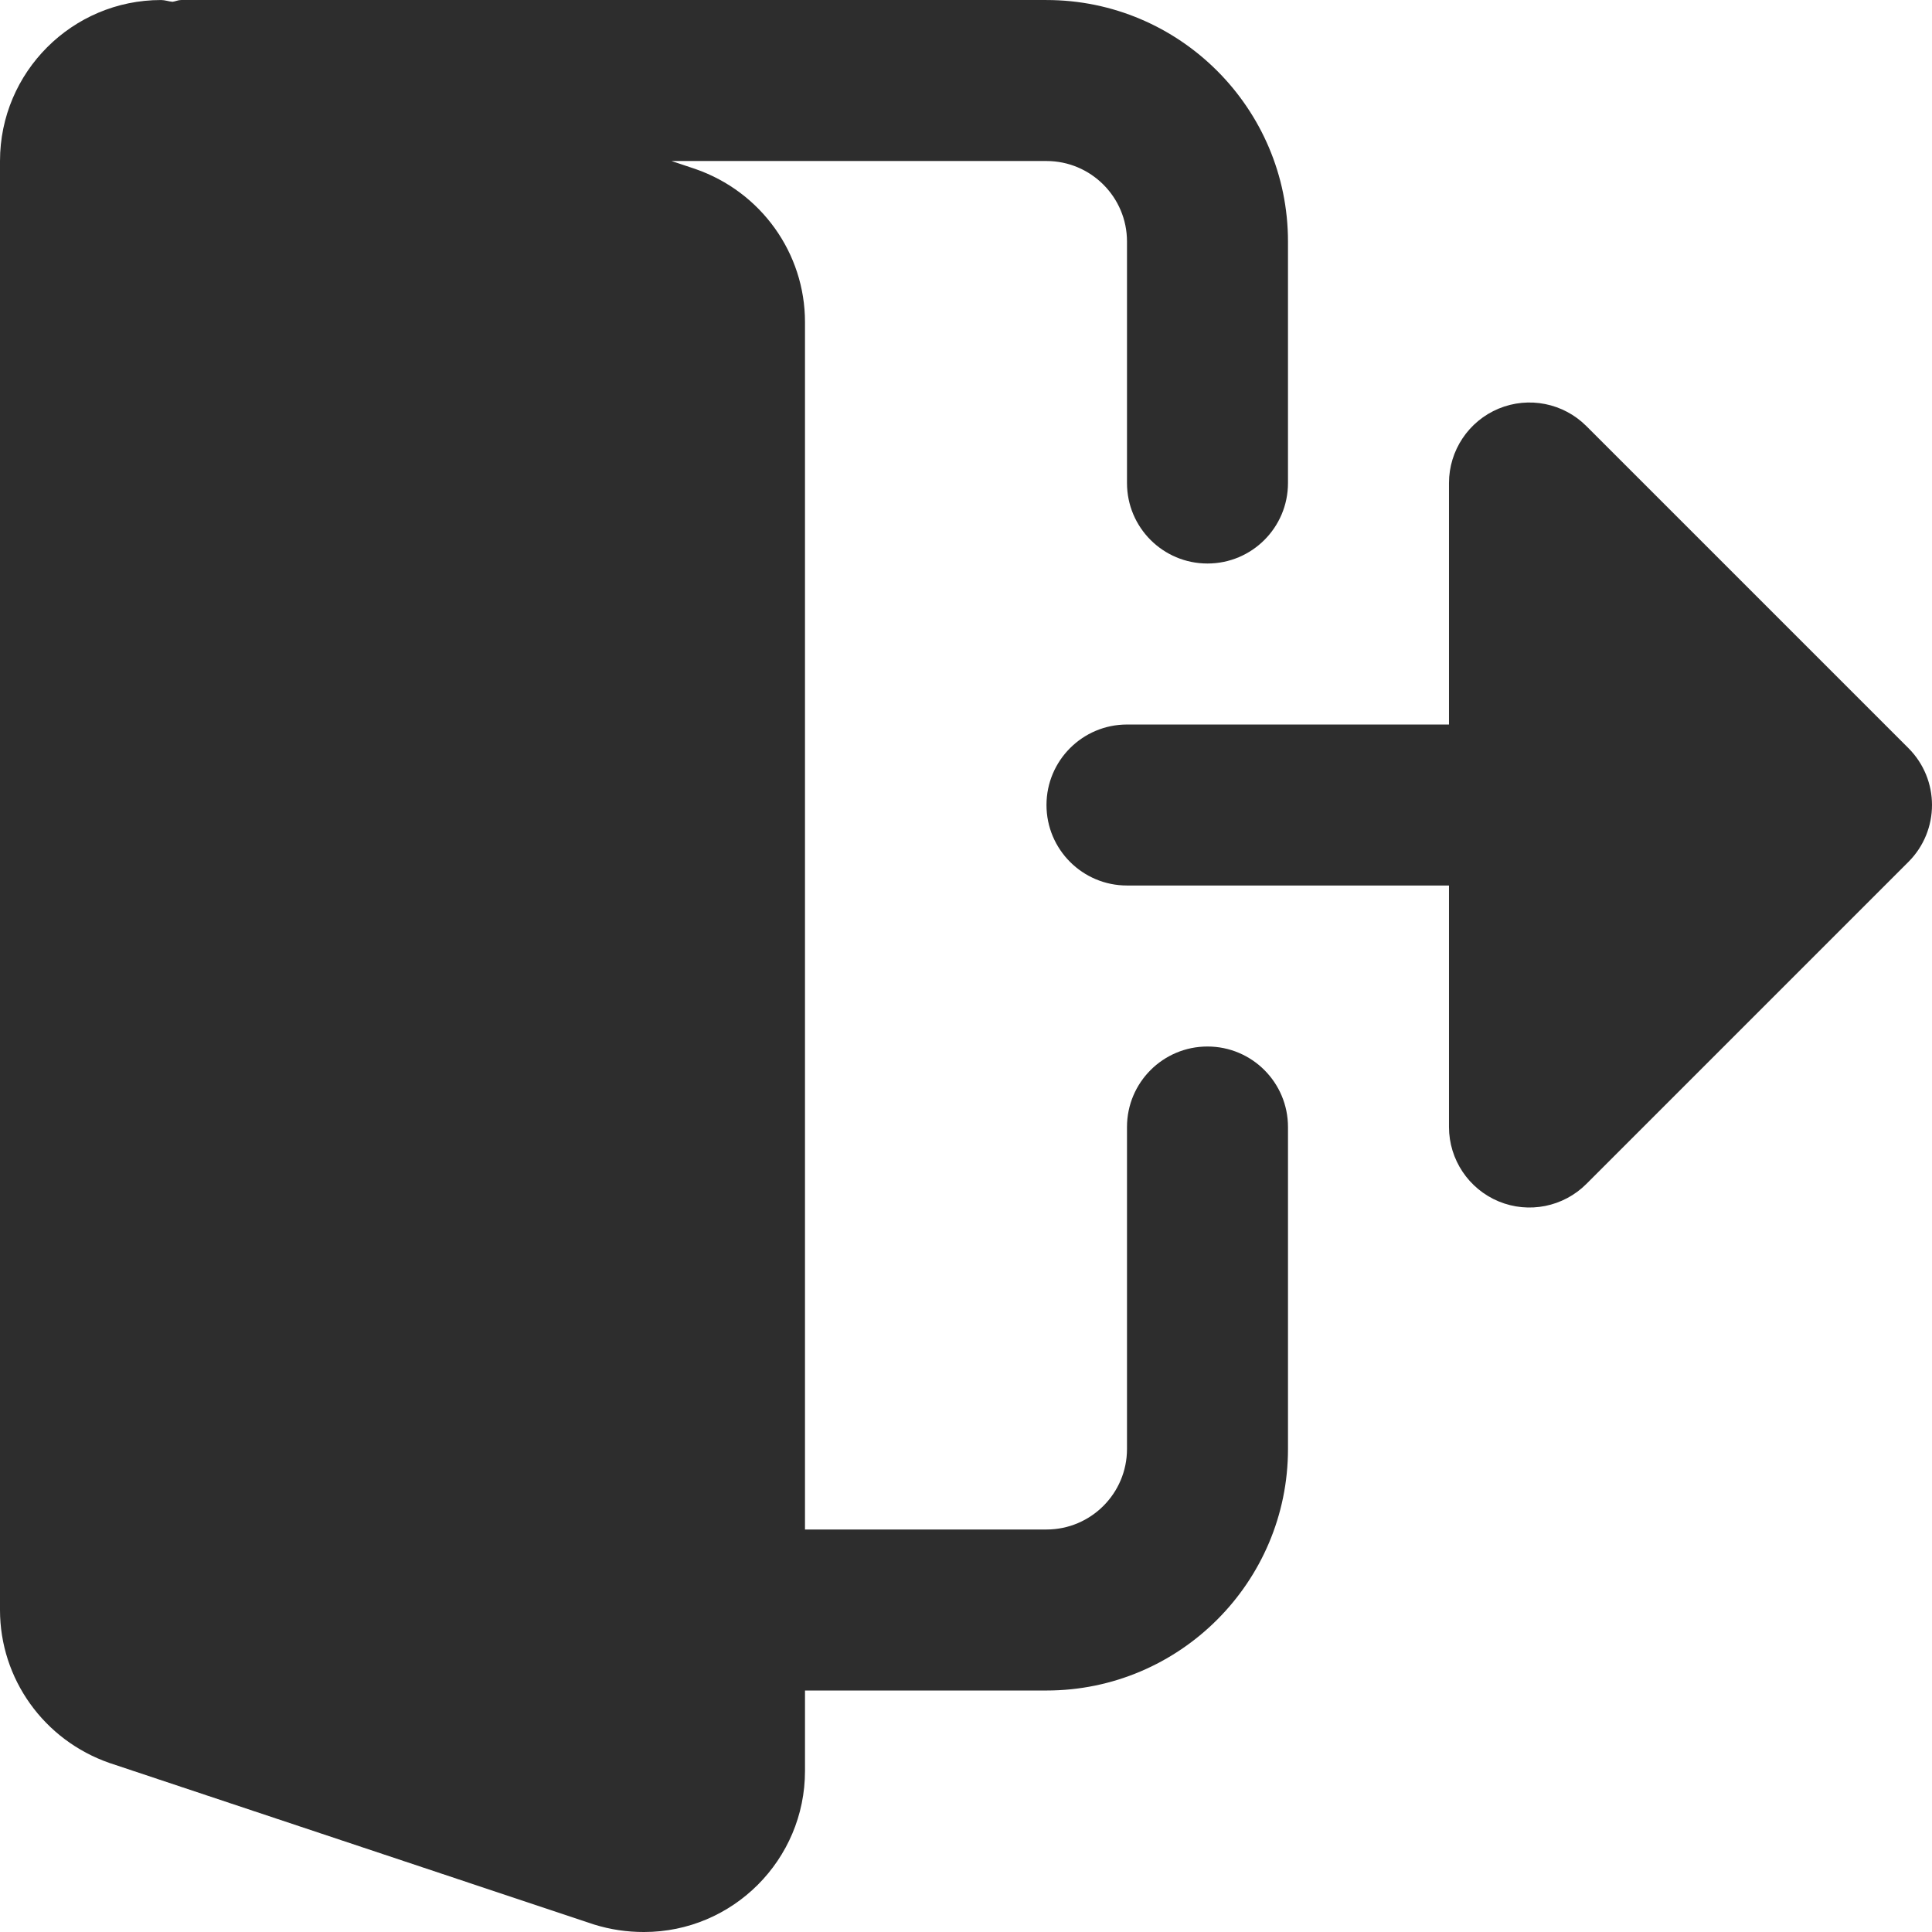
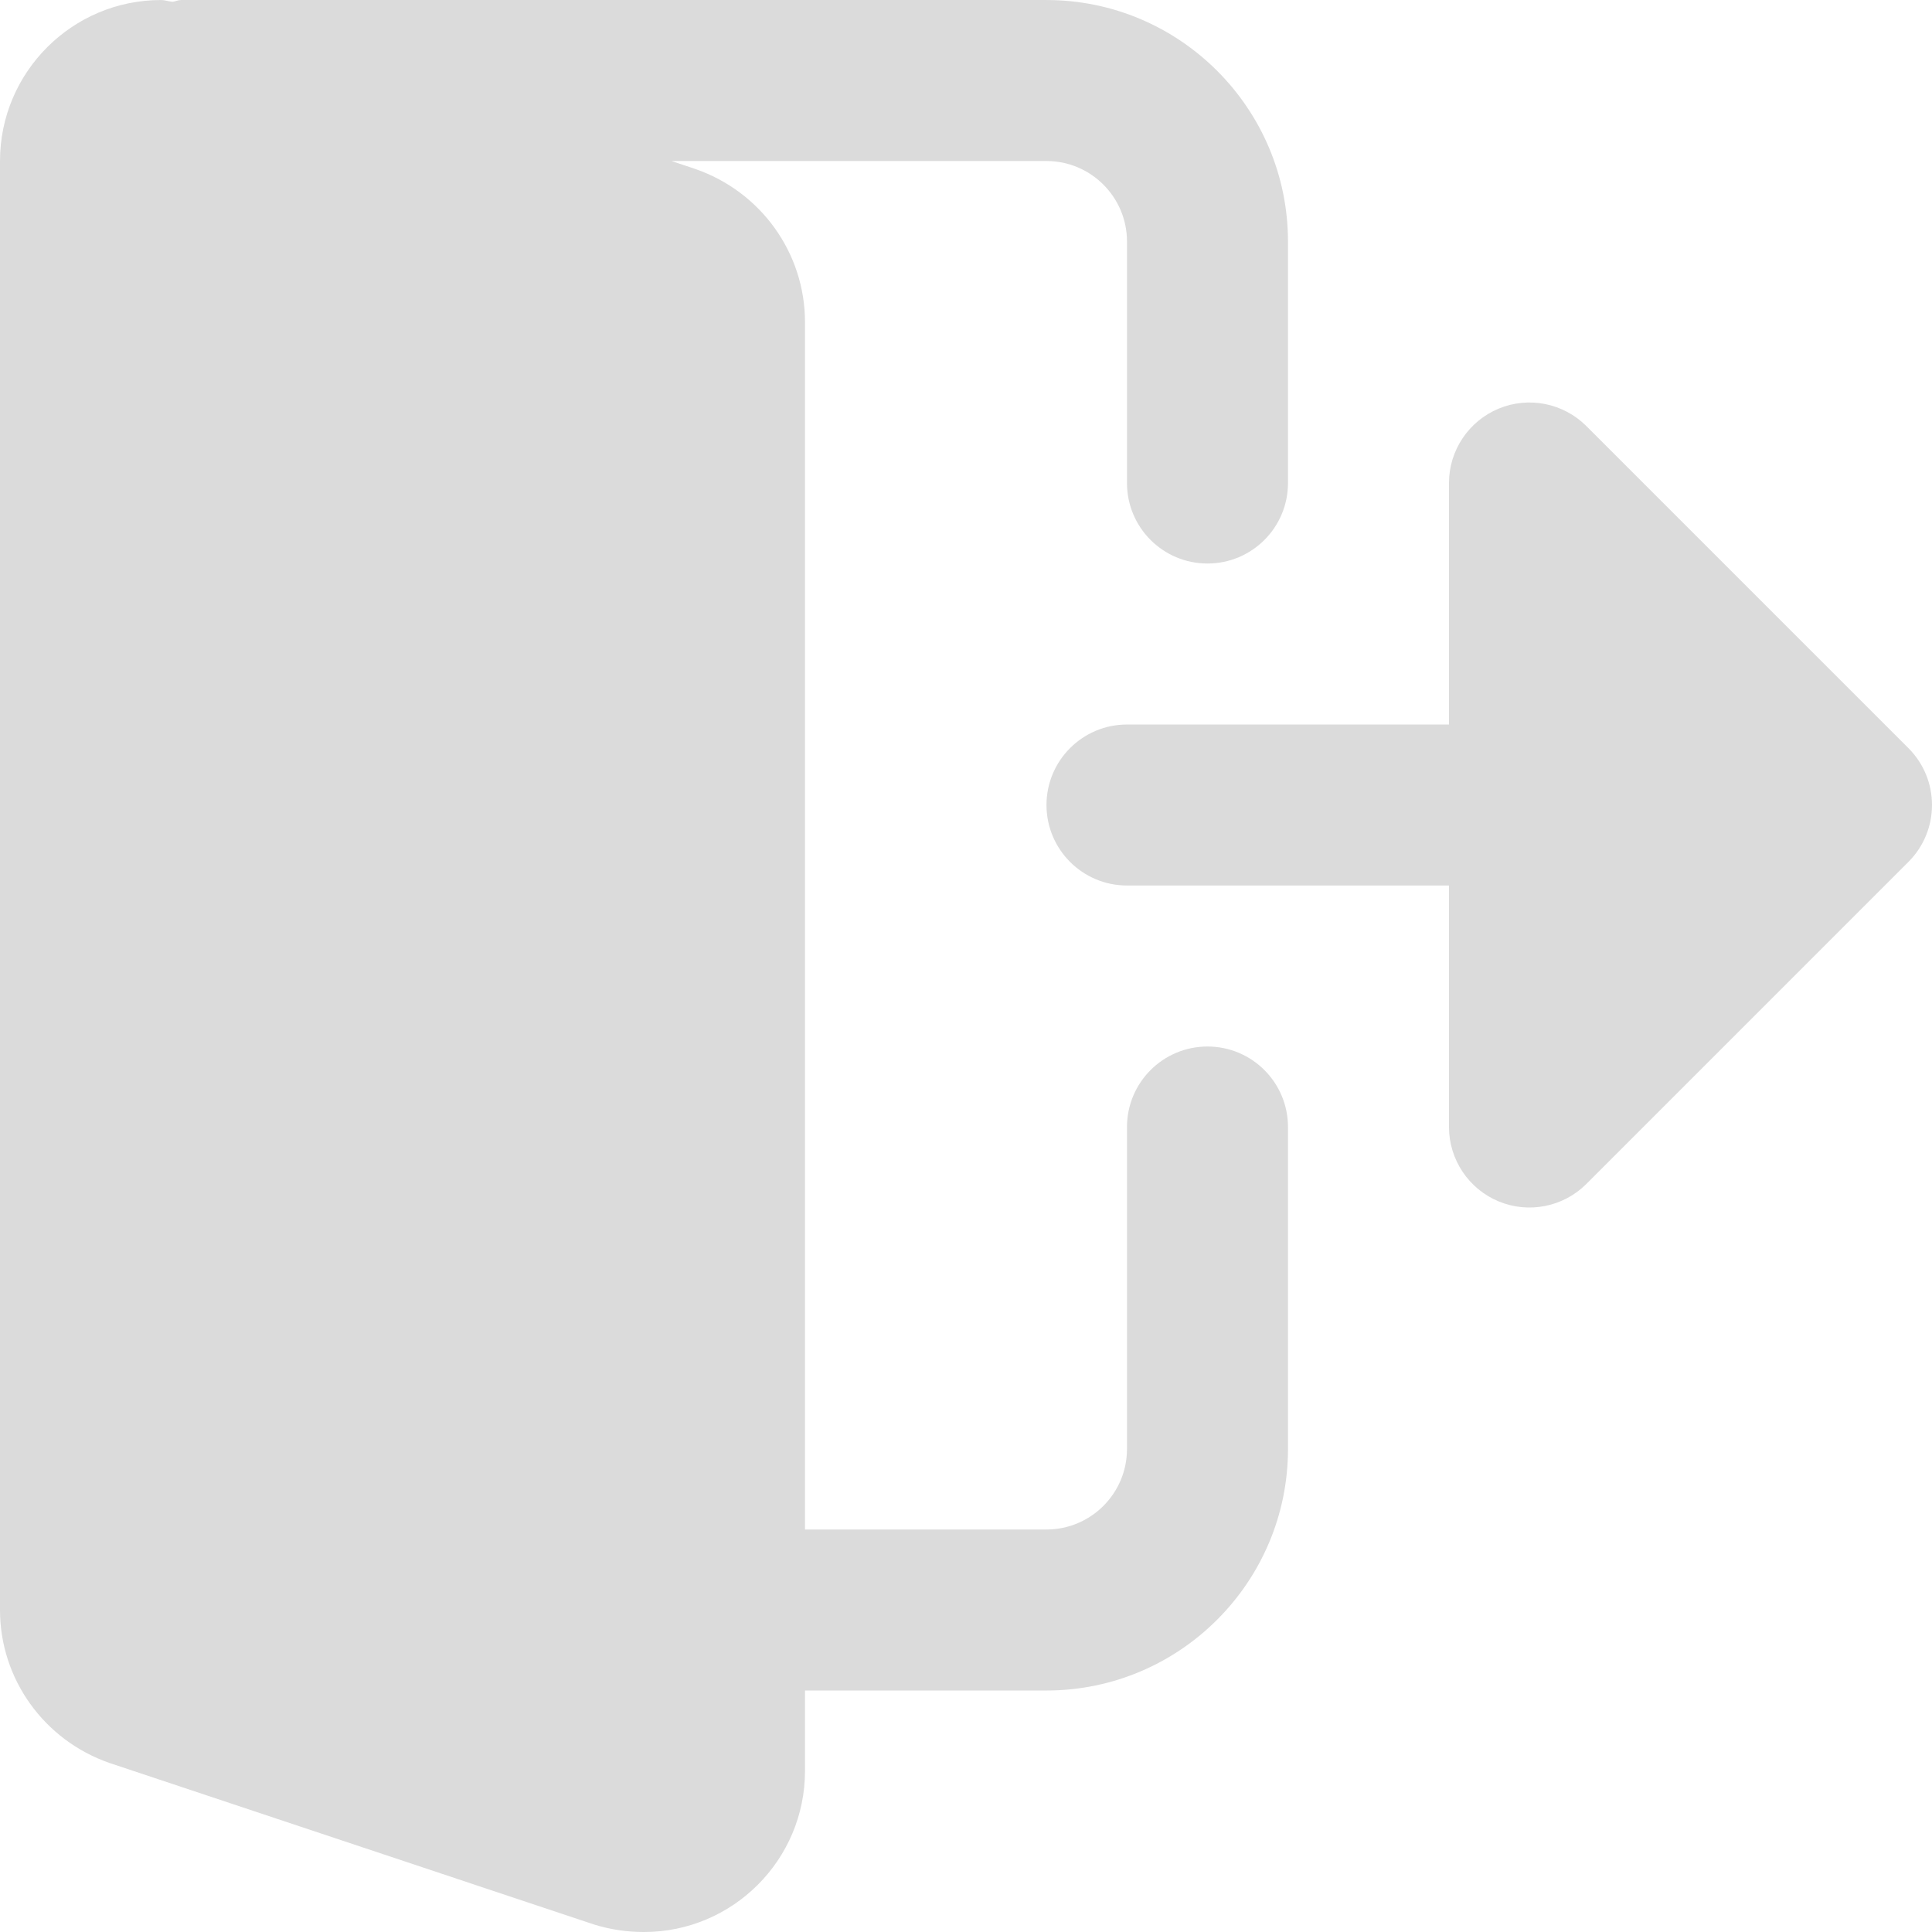
- <svg xmlns="http://www.w3.org/2000/svg" fill="#2d2d2d" height="512pt" viewBox="0 0 512.005 512" width="512pt">
+ <svg xmlns="http://www.w3.org/2000/svg" fill="#dbdbdb" height="512pt" viewBox="0 0 512.005 512" width="512pt">
  <path d="m320 277.336c-11.797 0-21.332 9.559-21.332 21.332v85.336c0 11.754-9.559 21.332-21.336 21.332h-64v-320c0-18.219-11.605-34.496-29.055-40.555l-6.316-2.113h99.371c11.777 0 21.336 9.578 21.336 21.336v64c0 11.773 9.535 21.332 21.332 21.332s21.332-9.559 21.332-21.332v-64c0-35.285-28.715-64-64-64h-229.332c-.812 0-1.492.363-2.281.469-1.027-.086-2.008-.469-3.051-.469-23.531 0-42.668 19.133-42.668 42.664v384c0 18.219 11.605 34.496 29.055 40.555l128.387 42.797c4.352 1.344 8.68 1.984 13.227 1.984 23.531 0 42.664-19.137 42.664-42.668v-21.332h64c35.285 0 64-28.715 64-64v-85.336c0-11.773-9.535-21.332-21.332-21.332zm0 0" />
  <path d="m505.75 198.254-85.336-85.332c-6.098-6.102-15.273-7.938-23.25-4.633-7.957 3.309-13.164 11.094-13.164 19.715v64h-85.332c-11.777 0-21.336 9.555-21.336 21.332 0 11.777 9.559 21.332 21.336 21.332h85.332v64c0 8.621 5.207 16.406 13.164 19.715 7.977 3.305 17.152 1.469 23.25-4.629l85.336-85.336c8.34-8.34 8.34-21.824 0-30.164zm0 0" />
</svg>
